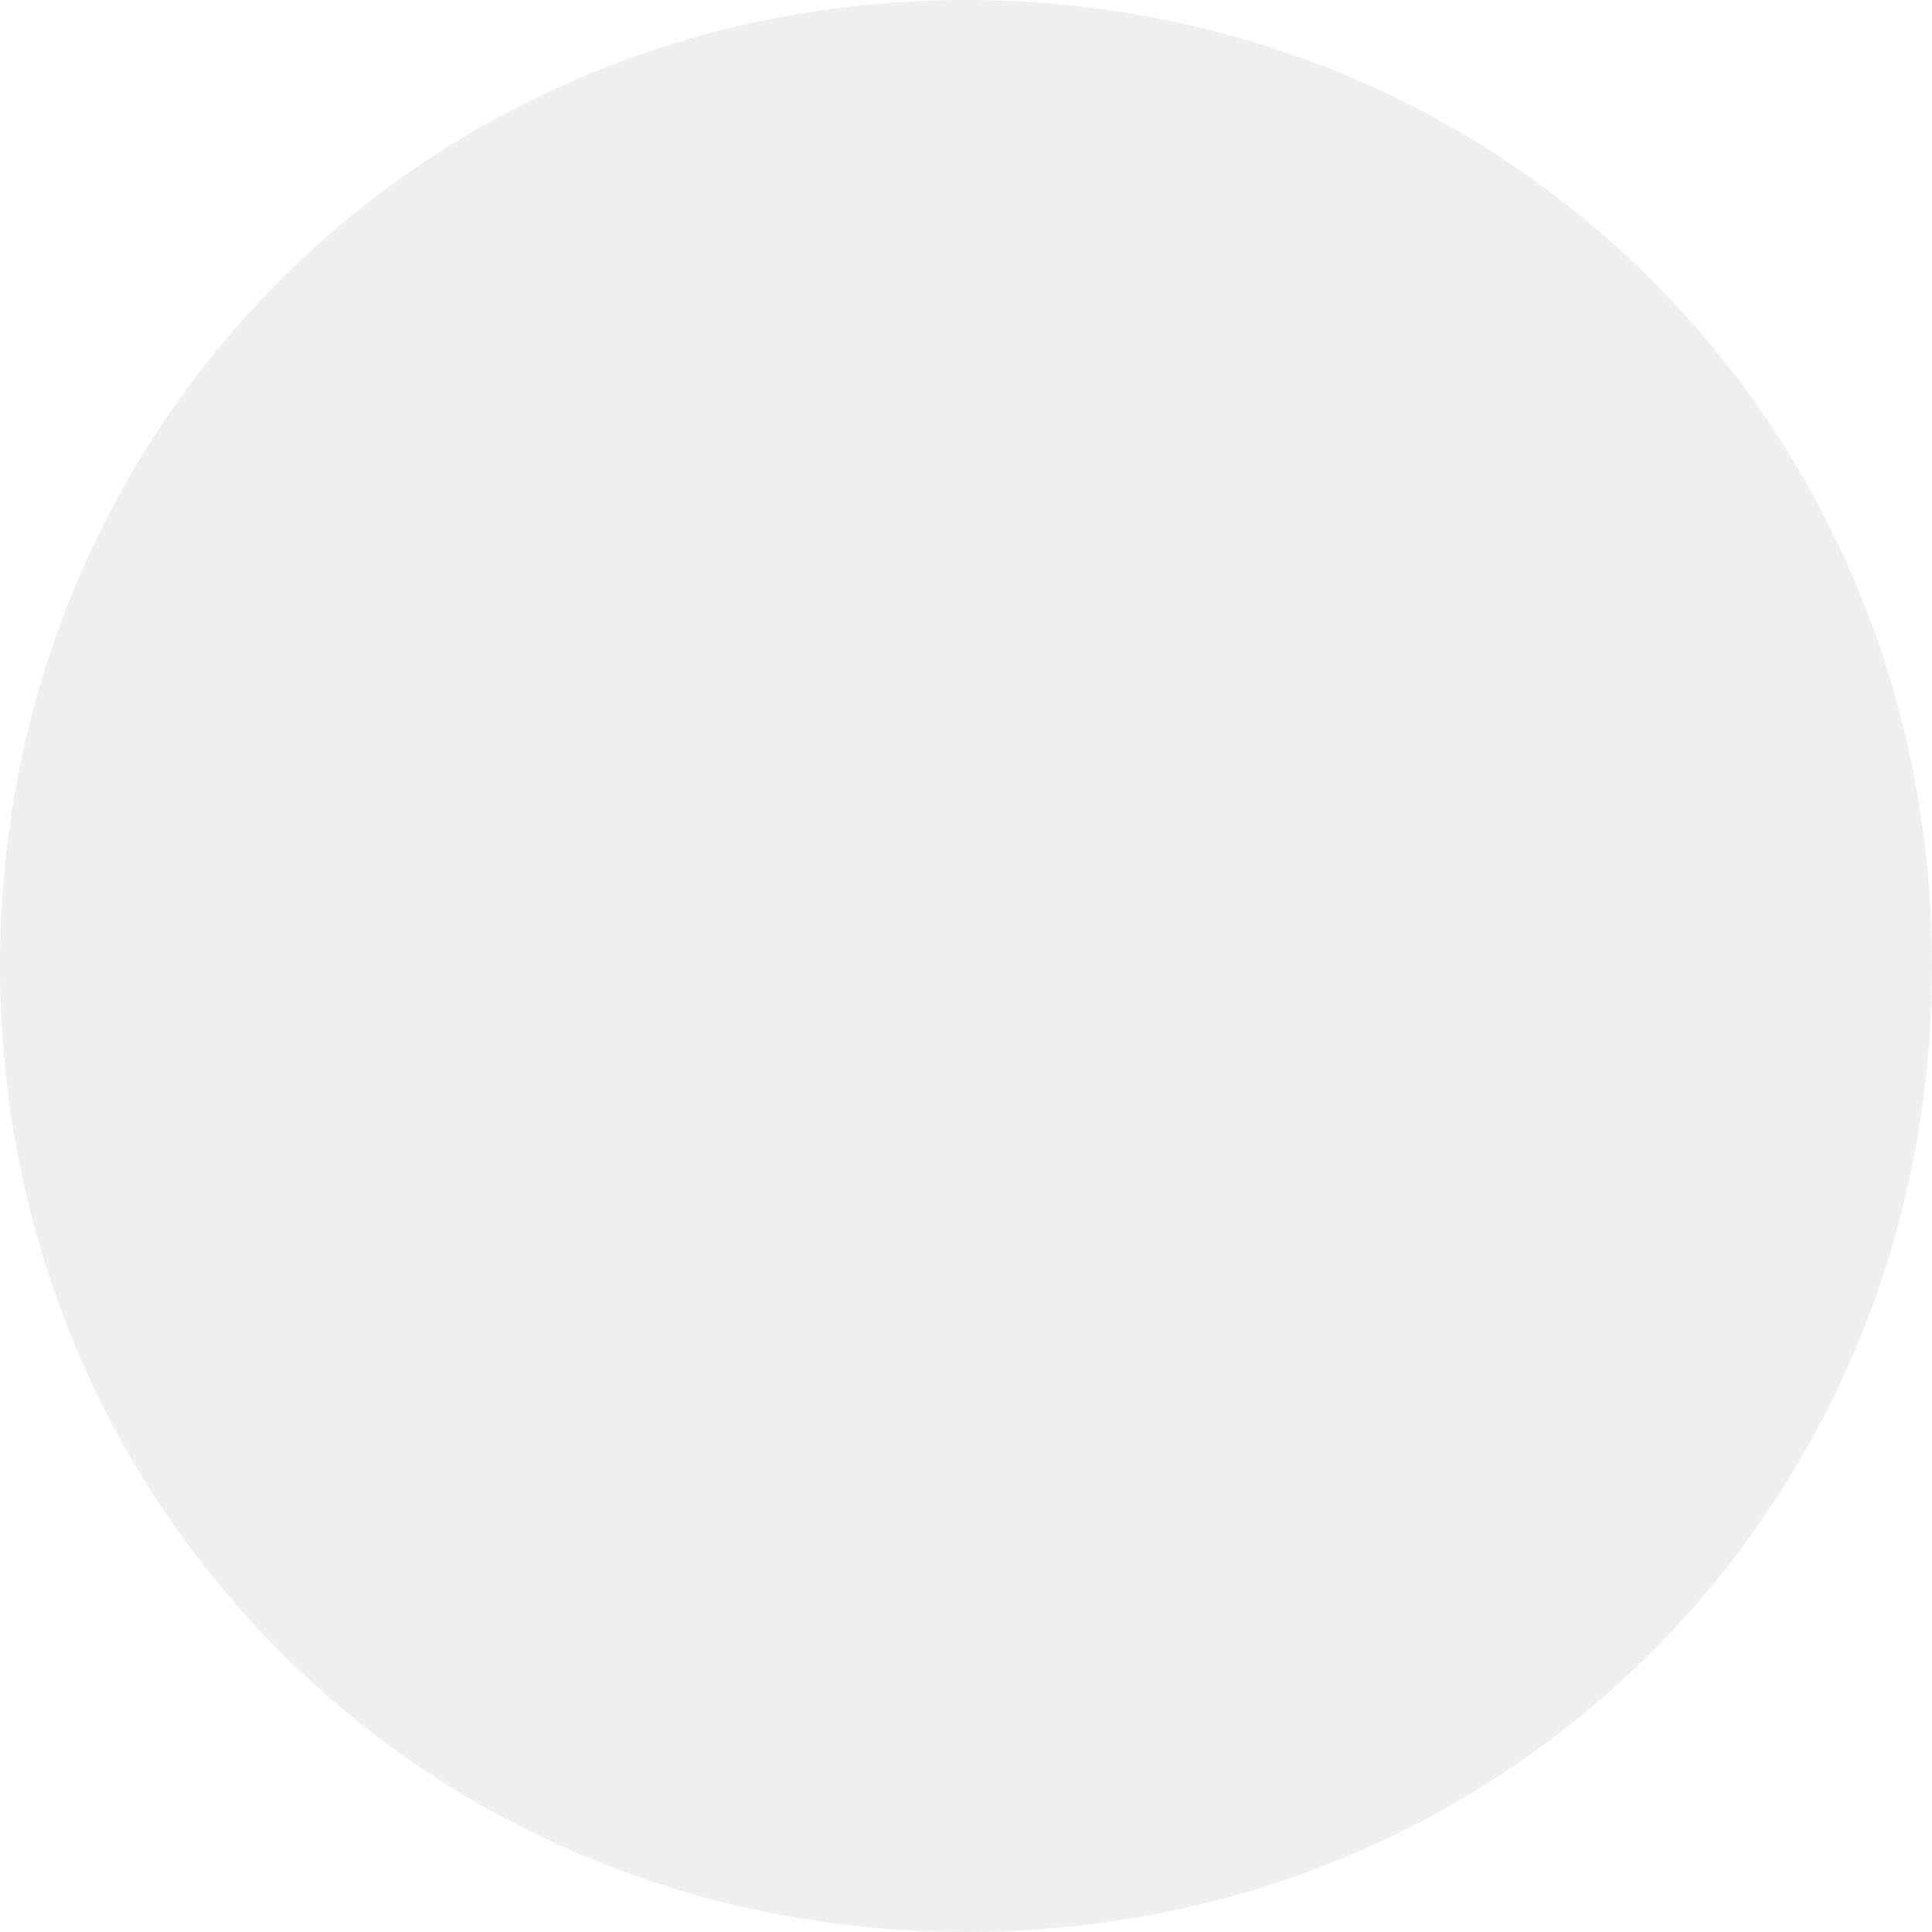
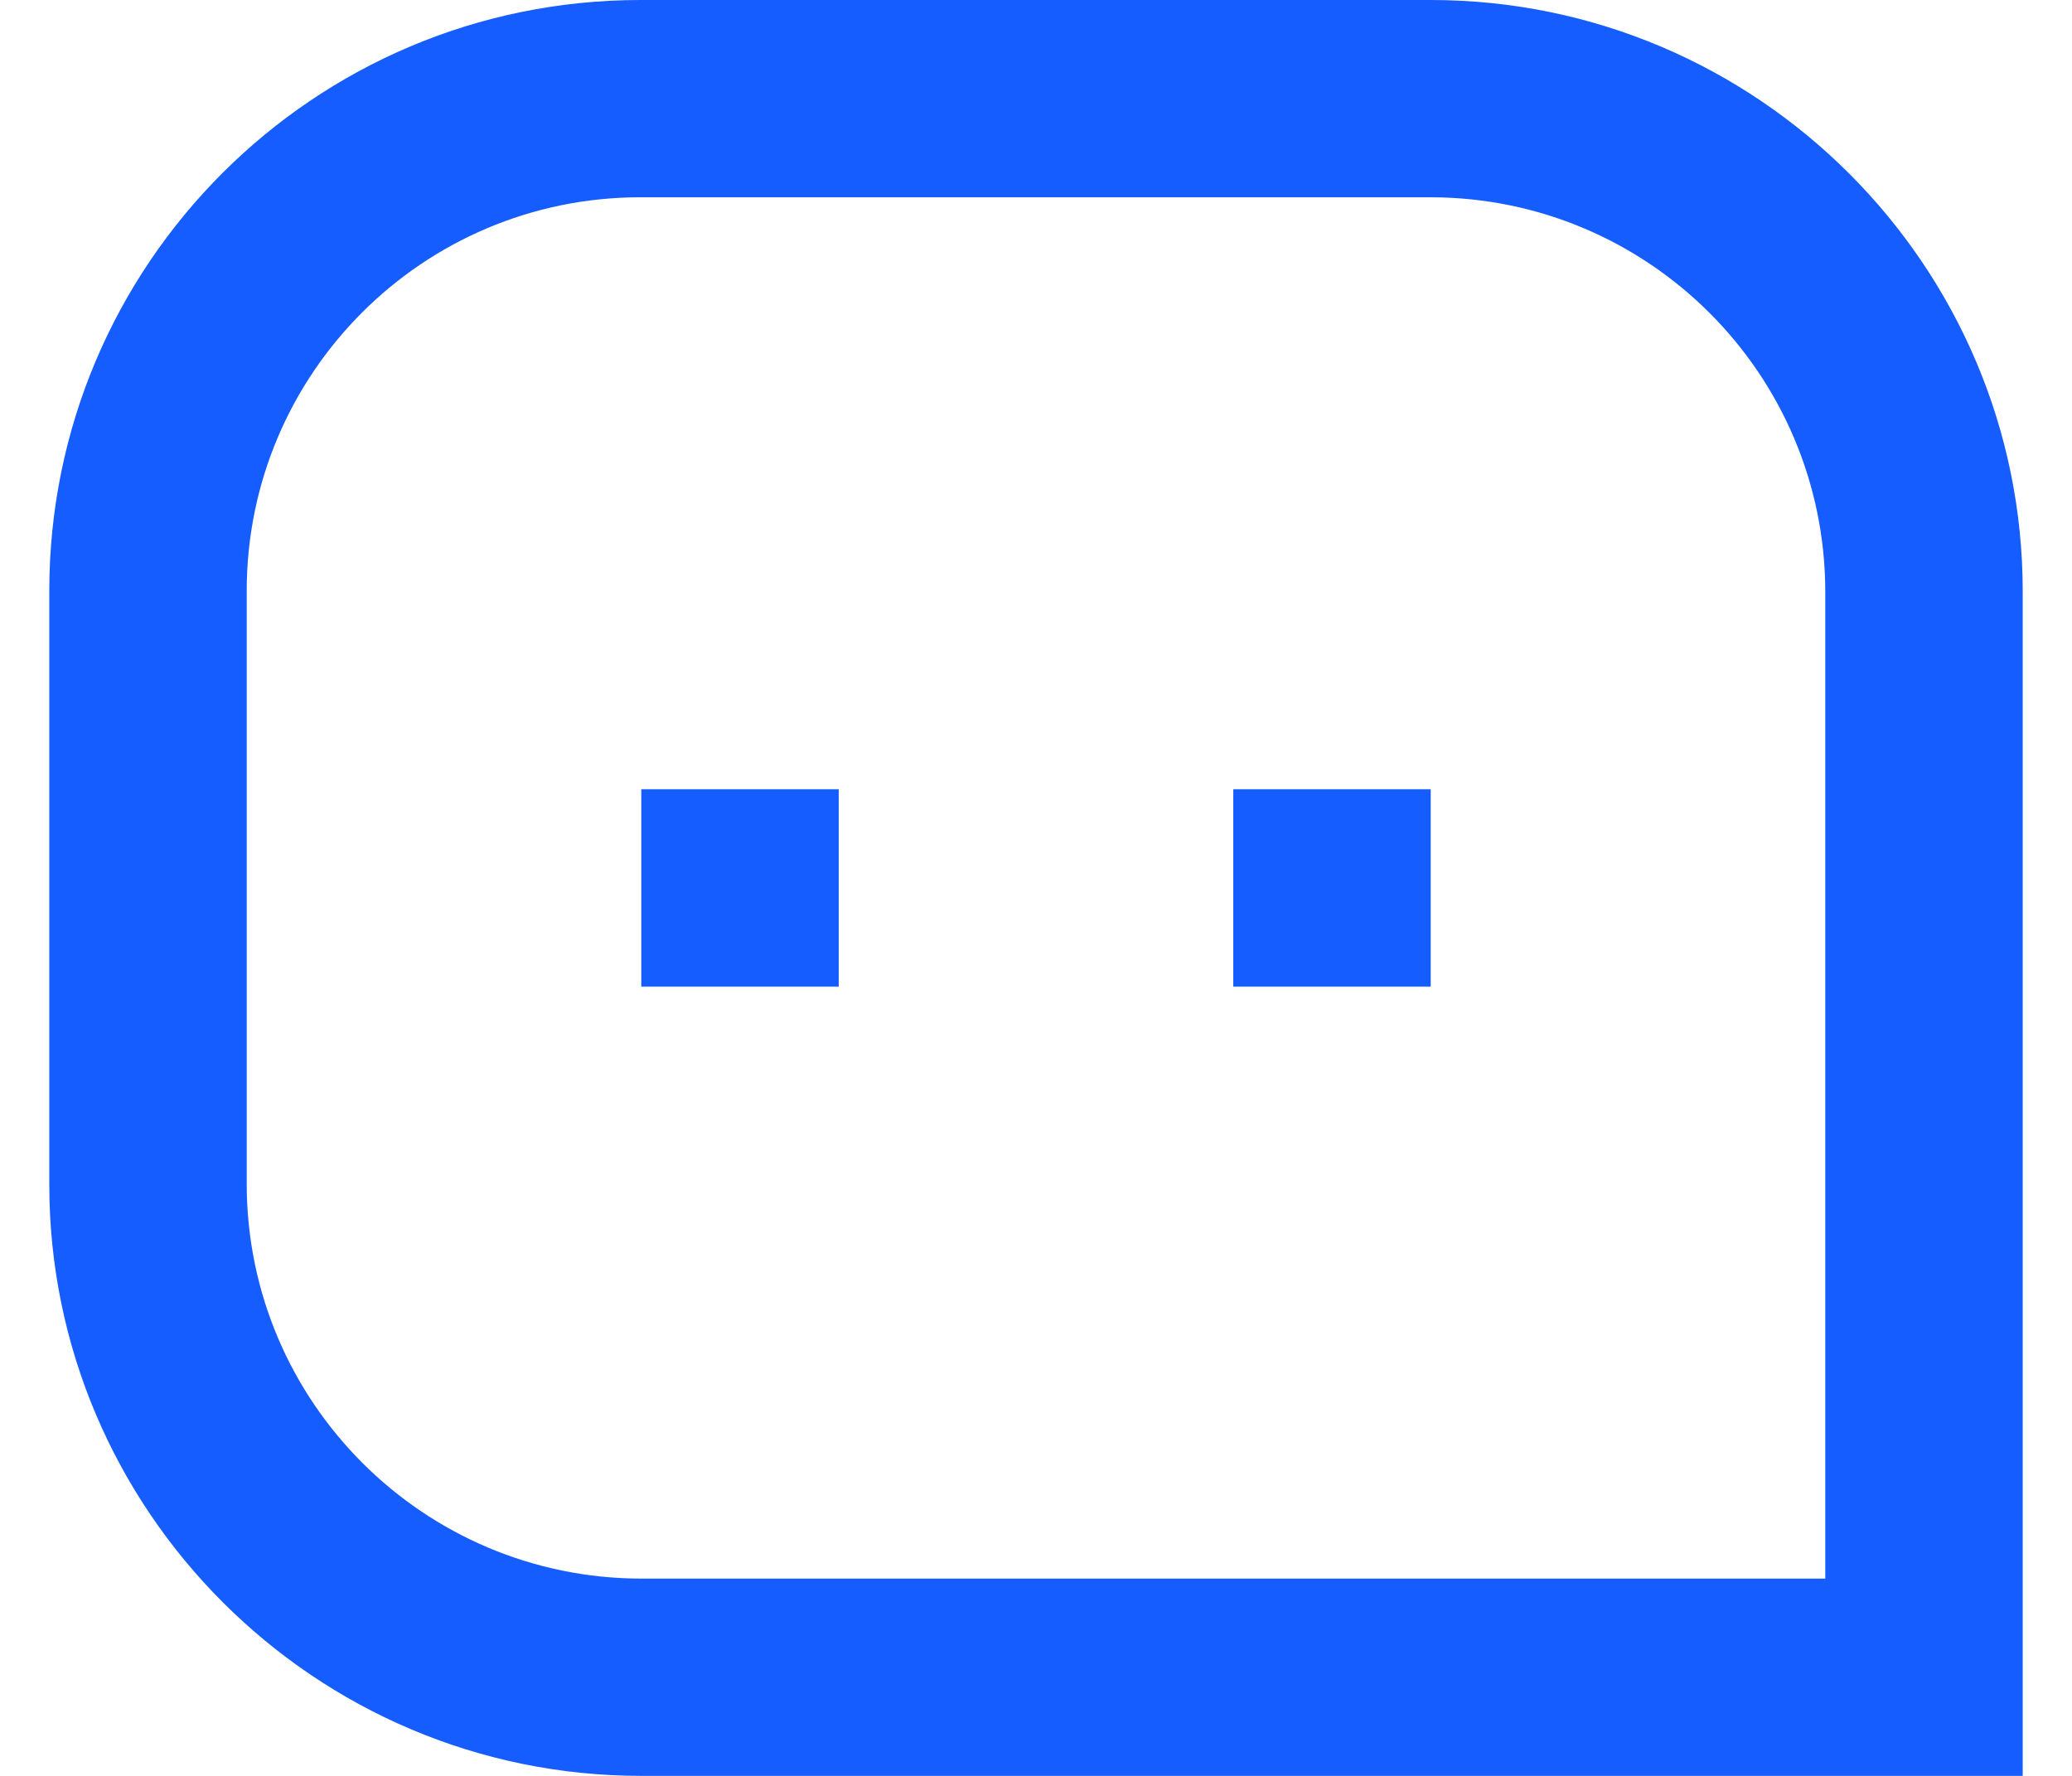
- <svg xmlns="http://www.w3.org/2000/svg" version="1.1" width="42px" height="42px">
-   <g transform="matrix(1 0 0 1 -24 -27 )">
-     <path d="M 45 27  C 56.76 27  66 36.24  66 48  C 66 59.76  56.76 69  45 69  C 33.24 69  24 59.76  24 48  C 24 36.24  33.24 27  45 27  Z " fill-rule="nonzero" fill="#cccccc" stroke="none" fill-opacity="0.298" />
+ <svg xmlns="http://www.w3.org/2000/svg" version="1.1" width="14px" height="12px">
+   <g transform="matrix(1 0 0 1 -15 -11 )">
+     <path d="M 0.333 8.004  L 0.333 3.996  C 0.333 3.995  0.333 3.994  0.333 3.993  C 0.333 1.788  2.121 0  4.327 0  C 4.329 0  4.331 0  4.333 0  L 9.667 0  C 11.875 0  13.667 1.797  13.667 3.996  L 13.667 12  L 4.333 12  C 2.125 12  0.333 10.203  0.333 8.004  Z M 4.333 10.667  L 12.333 10.667  L 12.333 3.996  C 12.33 2.525  11.137 1.335  9.667 1.333  L 4.333 1.333  C 4.331 1.333  4.329 1.333  4.327 1.333  C 2.858 1.333  1.667 2.524  1.667 3.993  C 1.667 3.994  1.667 3.995  1.667 3.996  L 1.667 8.004  C 1.67 9.475  2.863 10.665  4.333 10.667  Z M 8.333 6.667  L 8.333 5.333  L 9.667 5.333  L 9.667 6.667  L 8.333 6.667  Z M 4.333 6.667  L 4.333 5.333  L 5.667 5.333  L 5.667 6.667  L 4.333 6.667  Z " fill-rule="nonzero" fill="#165dff" stroke="none" transform="matrix(1 0 0 1 15 11 )" />
  </g>
</svg>
